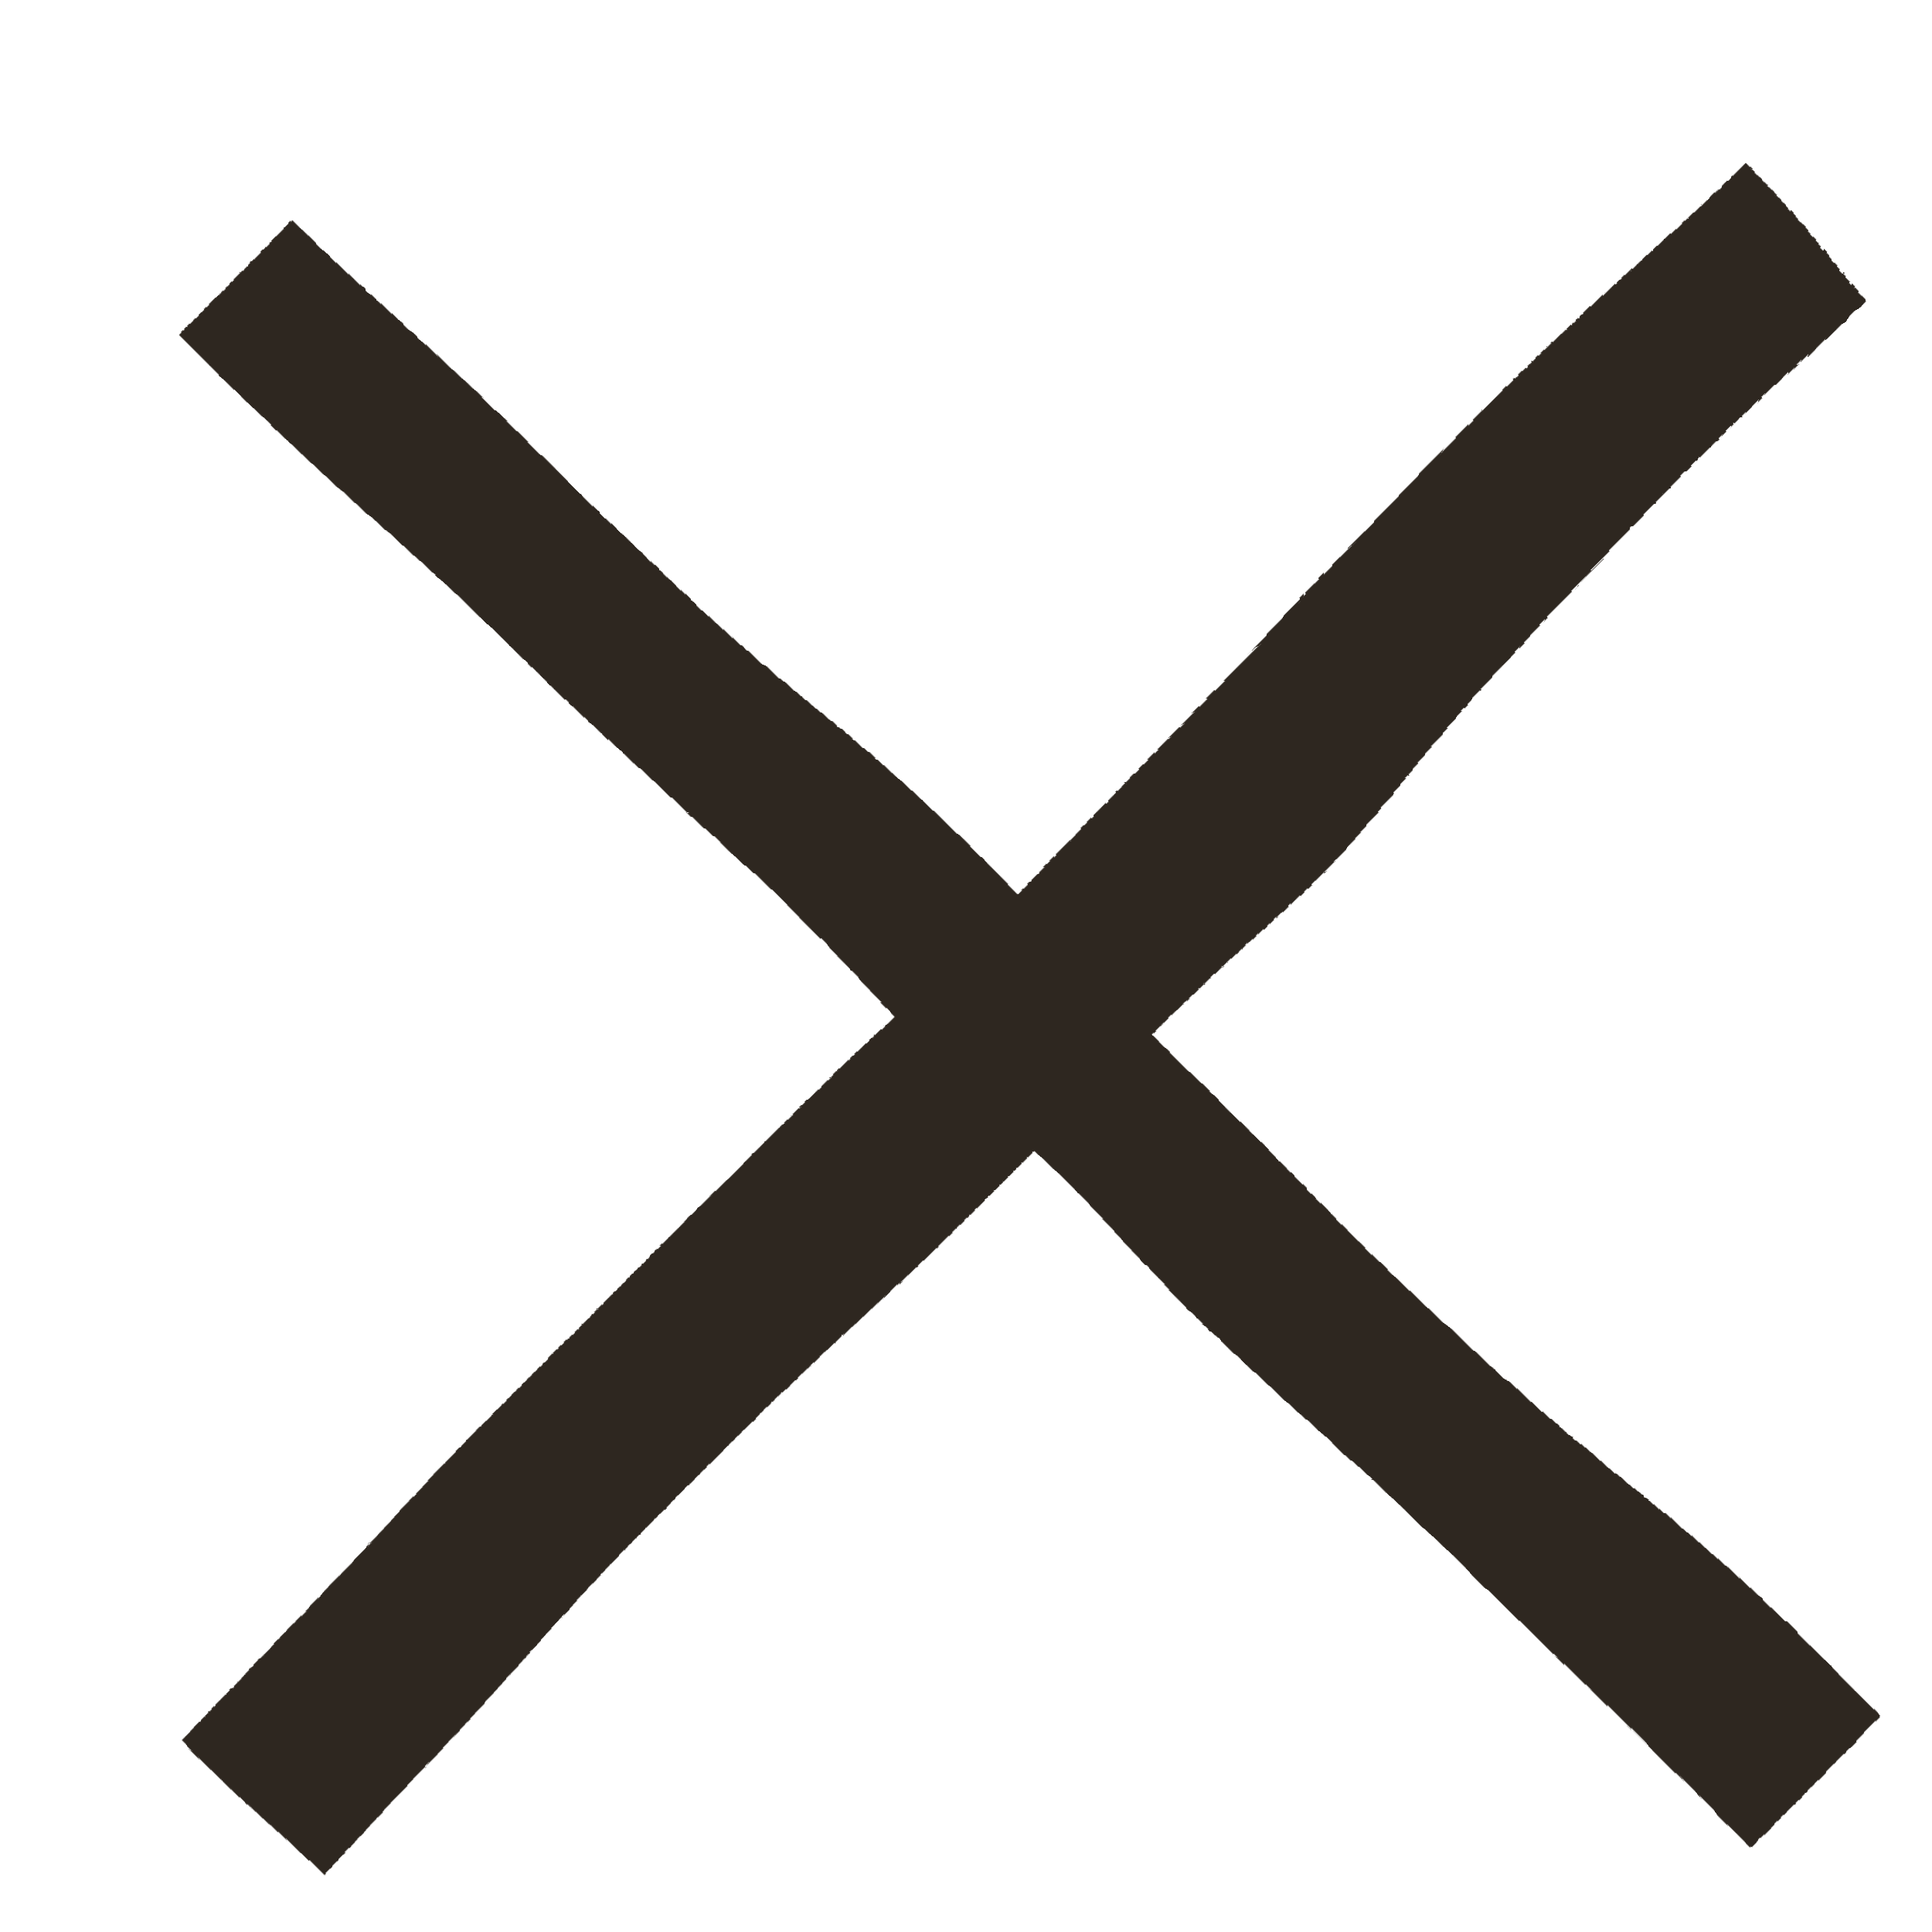
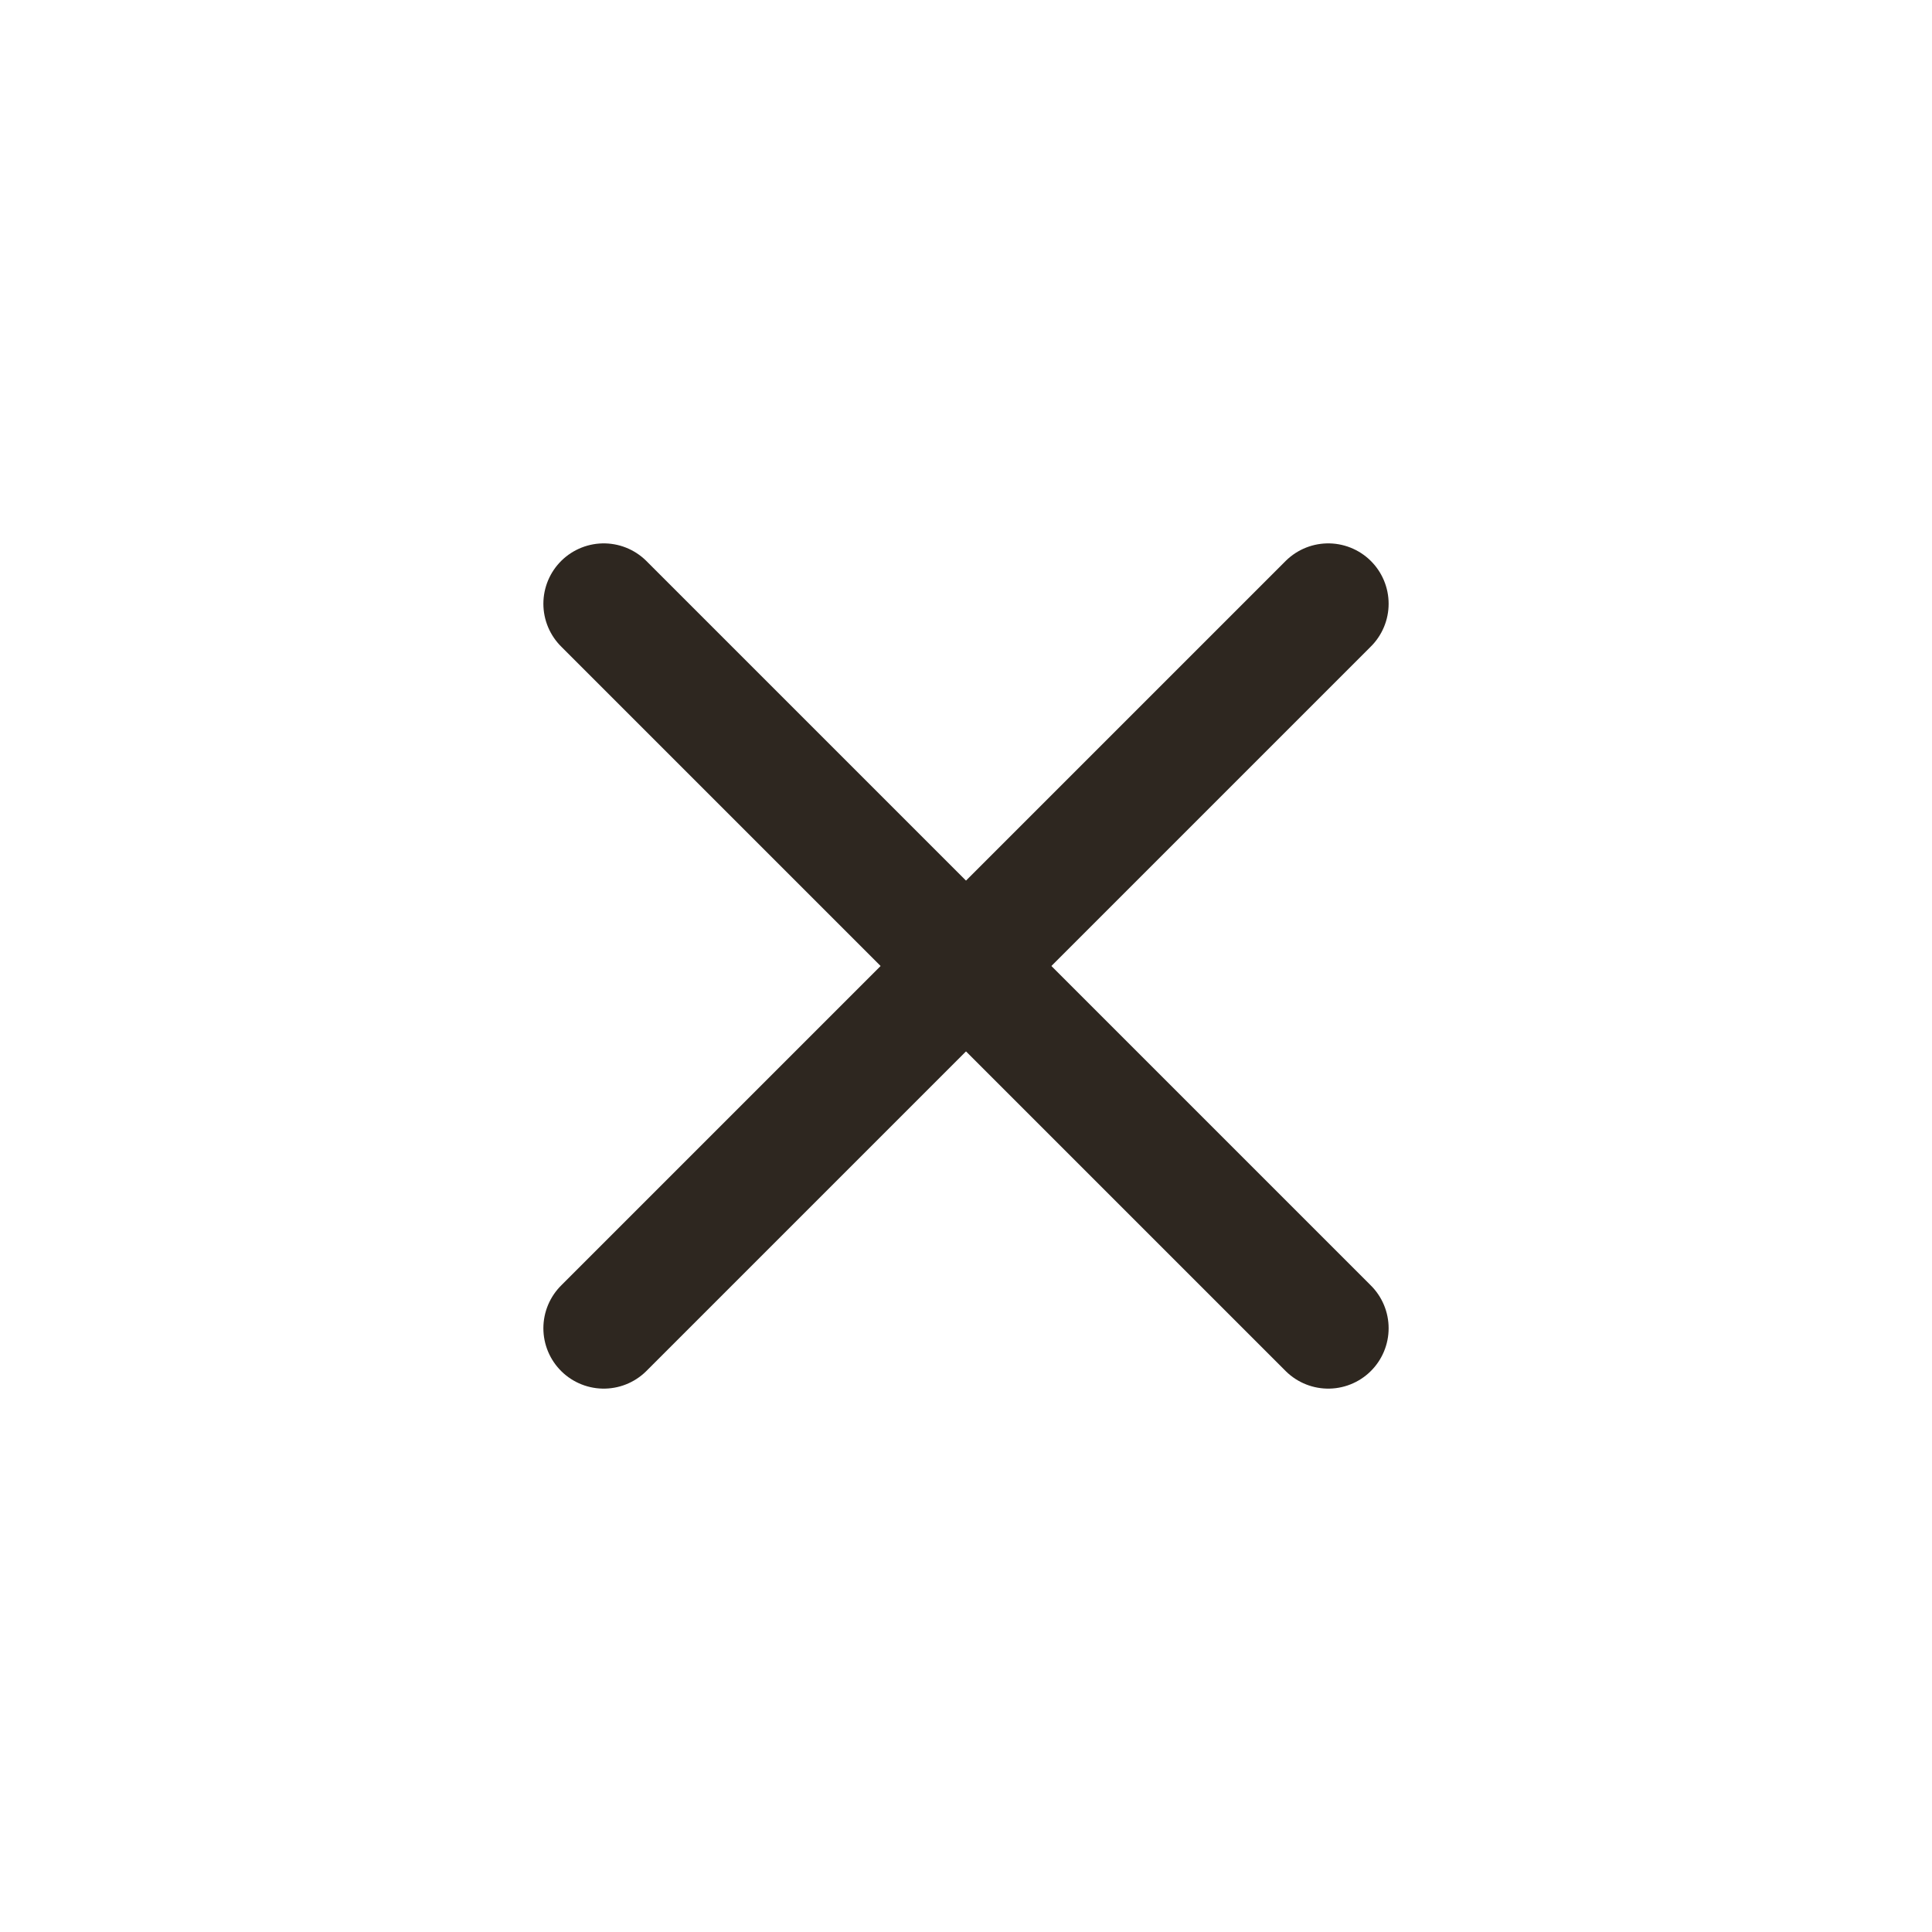
- <svg xmlns="http://www.w3.org/2000/svg" viewBox="0 0 32 32" fill="none">
-   <g filter="url(#filter0_g_close_menu)">
-     <path d="M14.06 2.061L8.591 7.53L14.06 13L13 14.06L7.53 8.591L2.061 14.06L1 13L6.47 7.53L1 2.061L2.061 1L7.53 6.47L13 1L14.06 2.061Z" fill="#2E2720" transform="translate(0.97 0.97) scale(2.124)" />
-   </g>
-   <defs>
-     <filter id="filter0_g_close_menu" x="0" y="0" width="32" height="32" filterUnits="userSpaceOnUse" color-interpolation-filters="sRGB">
-       <feFlood flood-opacity="0" result="BackgroundImageFix" />
-       <feBlend mode="normal" in="SourceGraphic" in2="BackgroundImageFix" result="shape" />
-       <feTurbulence type="fractalNoise" baseFrequency="0.05 0.05" numOctaves="3" seed="7176" />
-       <feDisplacementMap in="shape" scale="2" xChannelSelector="R" yChannelSelector="G" result="displacedImage" width="100%" height="100%" />
-       <feMerge result="effect1_texture_close_menu">
-         <feMergeNode in="displacedImage" />
-       </feMerge>
-     </filter>
-   </defs>
+ <svg xmlns="http://www.w3.org/2000/svg" width="32" height="32" viewBox="0 0 32 32" fill="none">
+   <path d="M10 10L22 22" stroke="#2E2720" stroke-width="2" stroke-linecap="round" />
+   <path d="M22 10L10 22" stroke="#2E2720" stroke-width="2" stroke-linecap="round" />
</svg>
